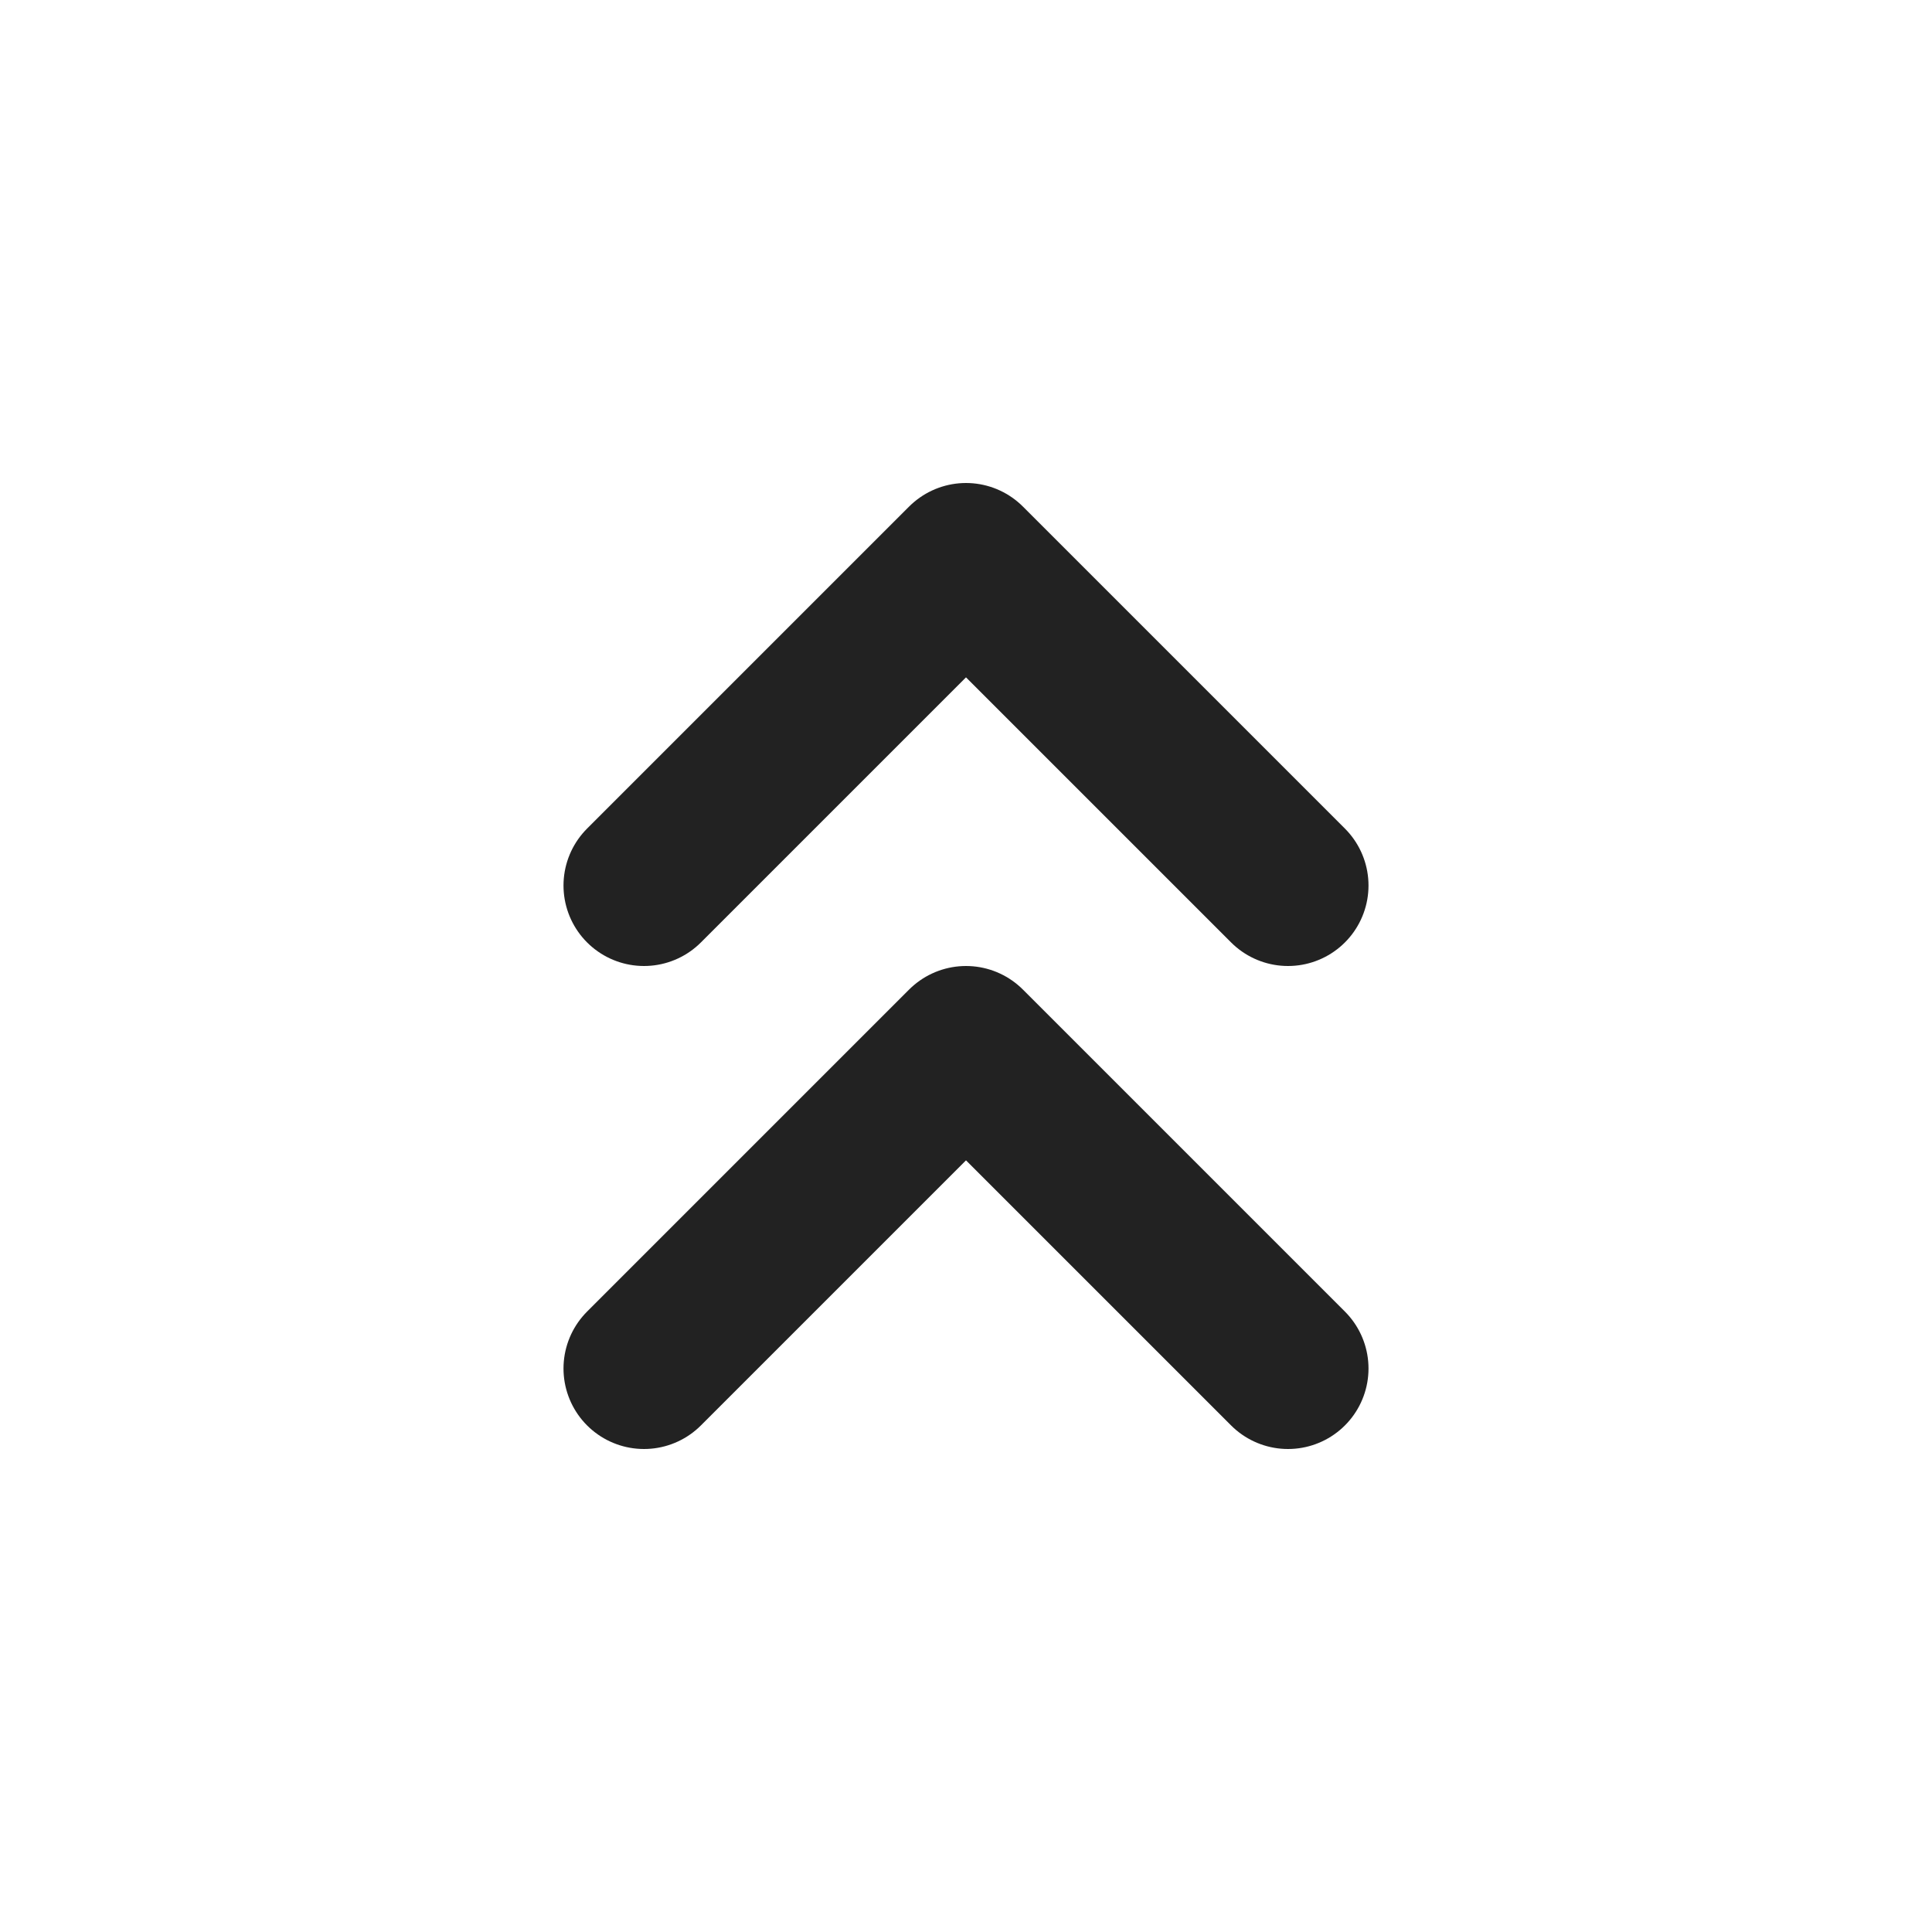
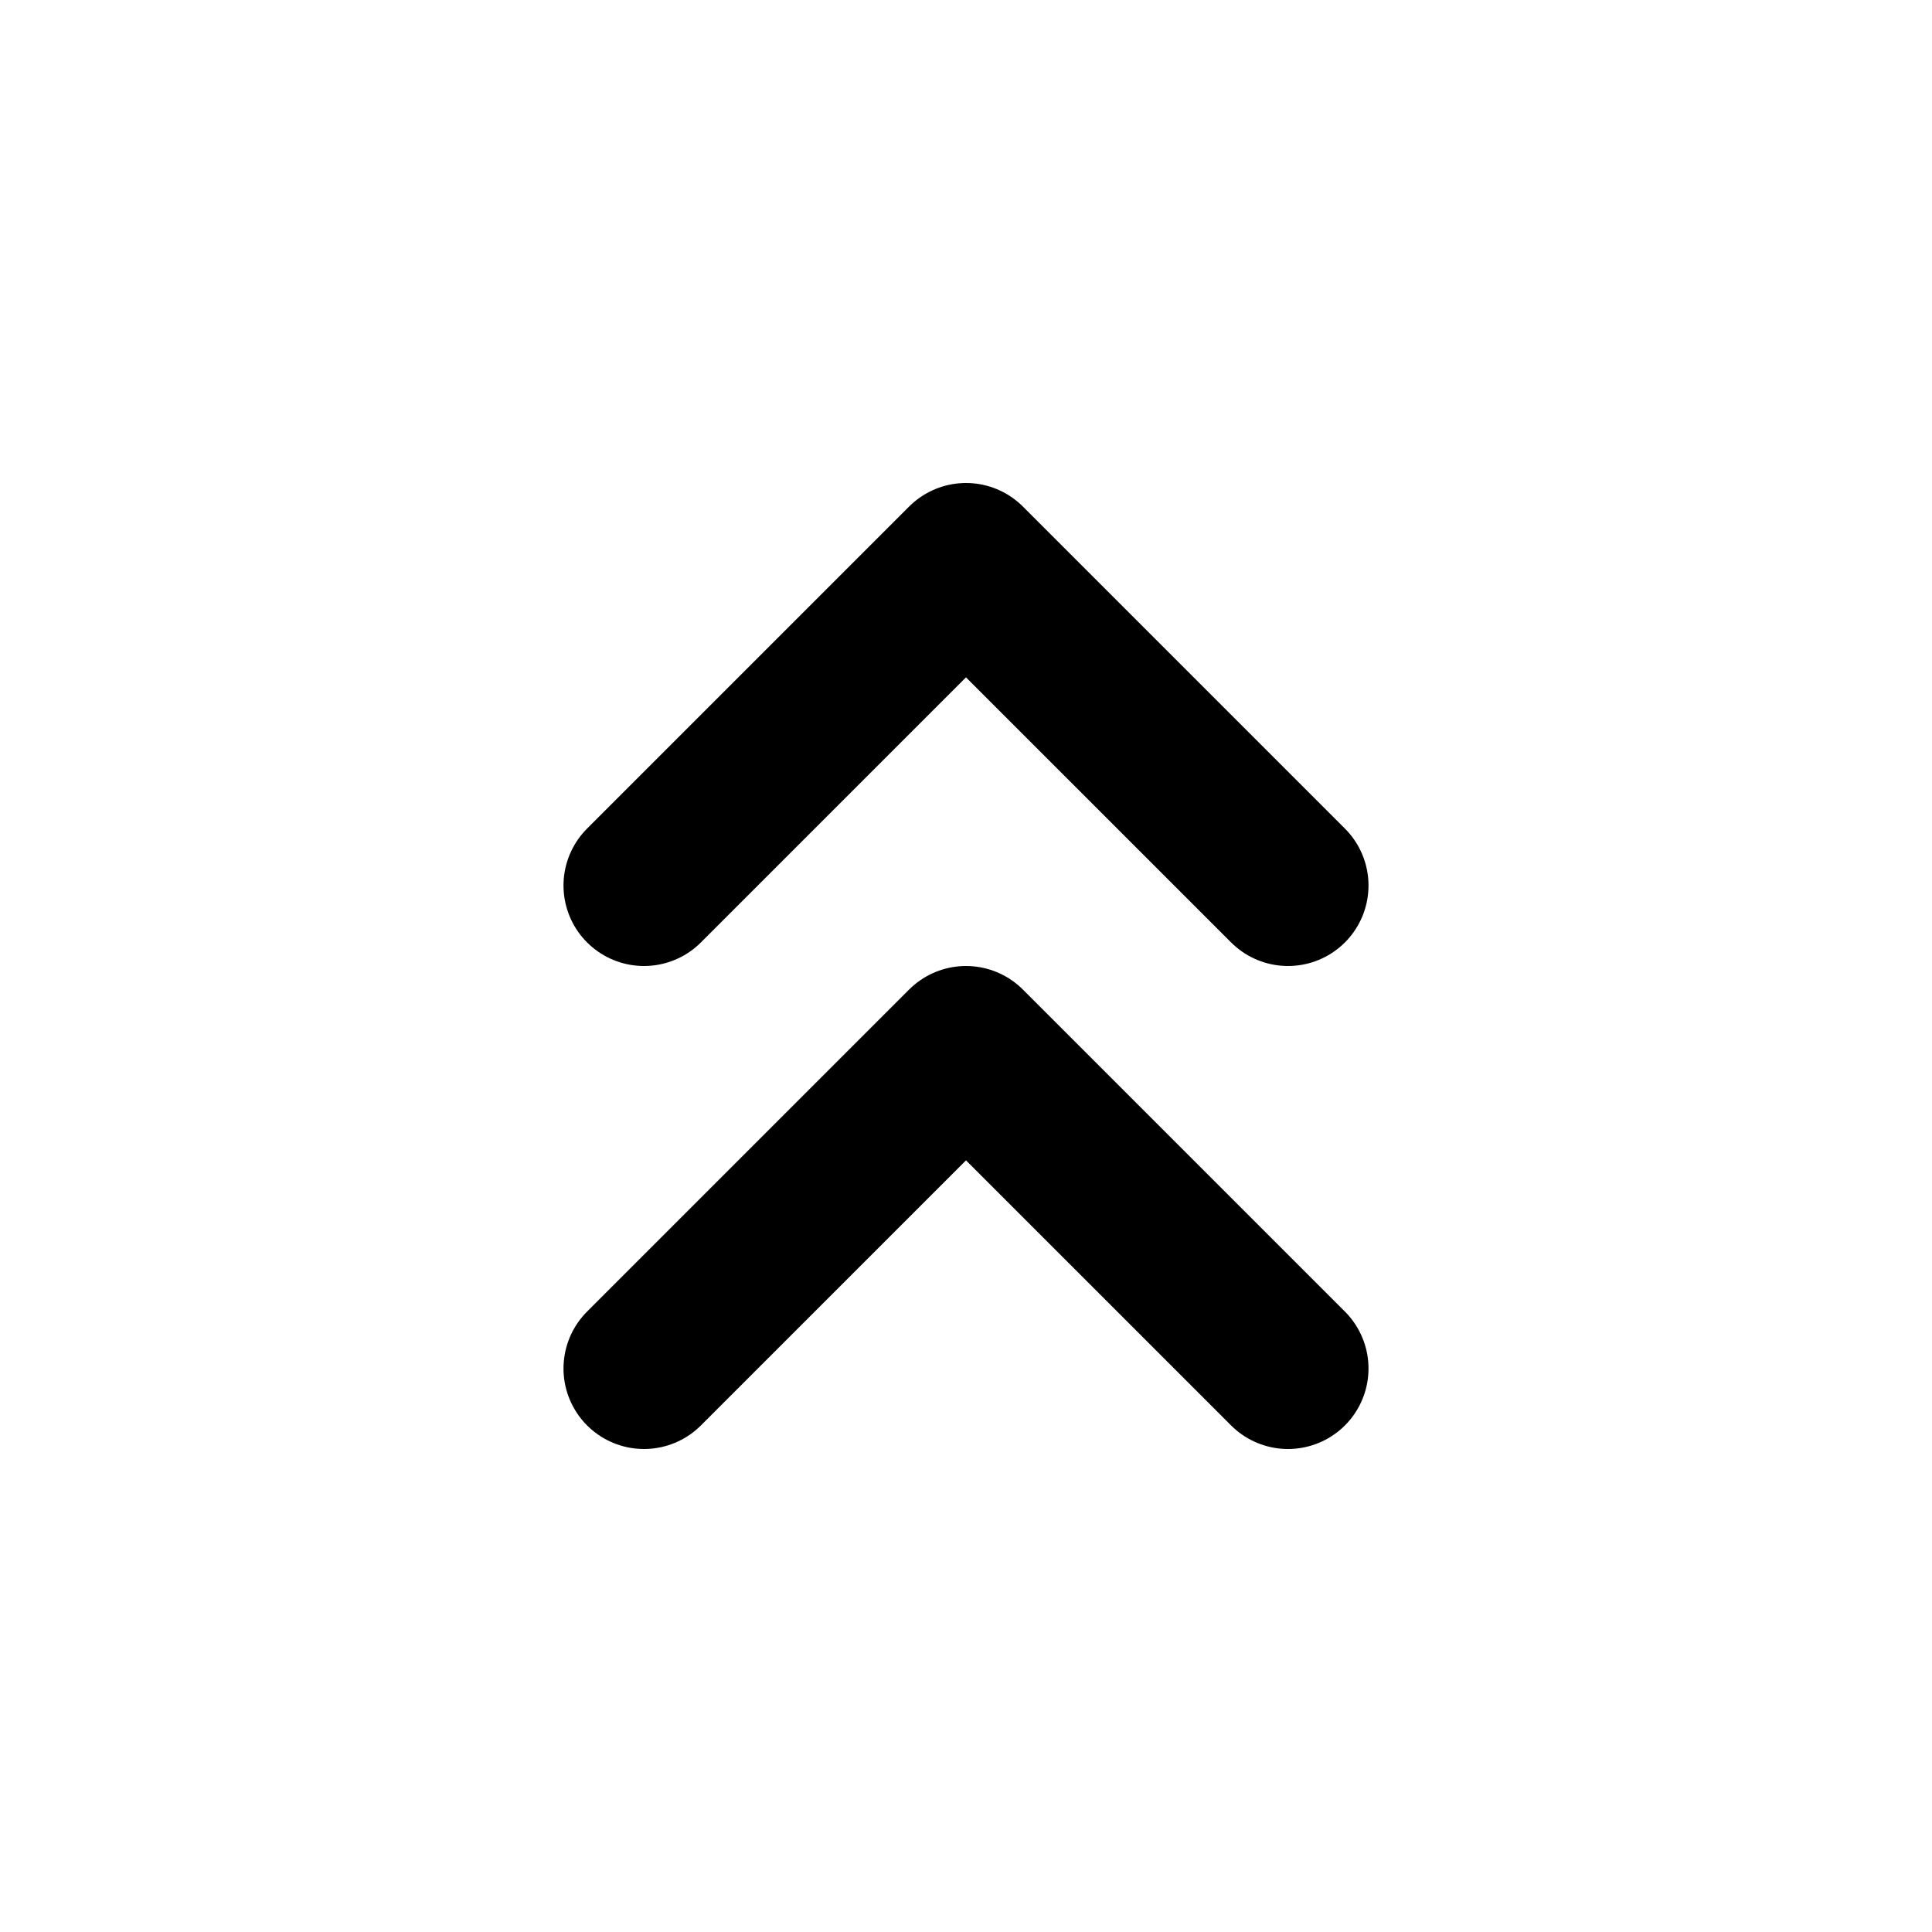
<svg xmlns="http://www.w3.org/2000/svg" width="24" height="24" viewBox="0 0 24 24" fill="none">
-   <path d="M8 11L12 7L16 11M8 17L12 13L16 17" stroke="#222222" stroke-width="2" stroke-linecap="round" stroke-linejoin="round" />
+   <path d="M8 11L12 7L16 11M8 17L12 13L16 17" stroke="black" stroke-width="2" stroke-linecap="round" stroke-linejoin="round" />
</svg>
